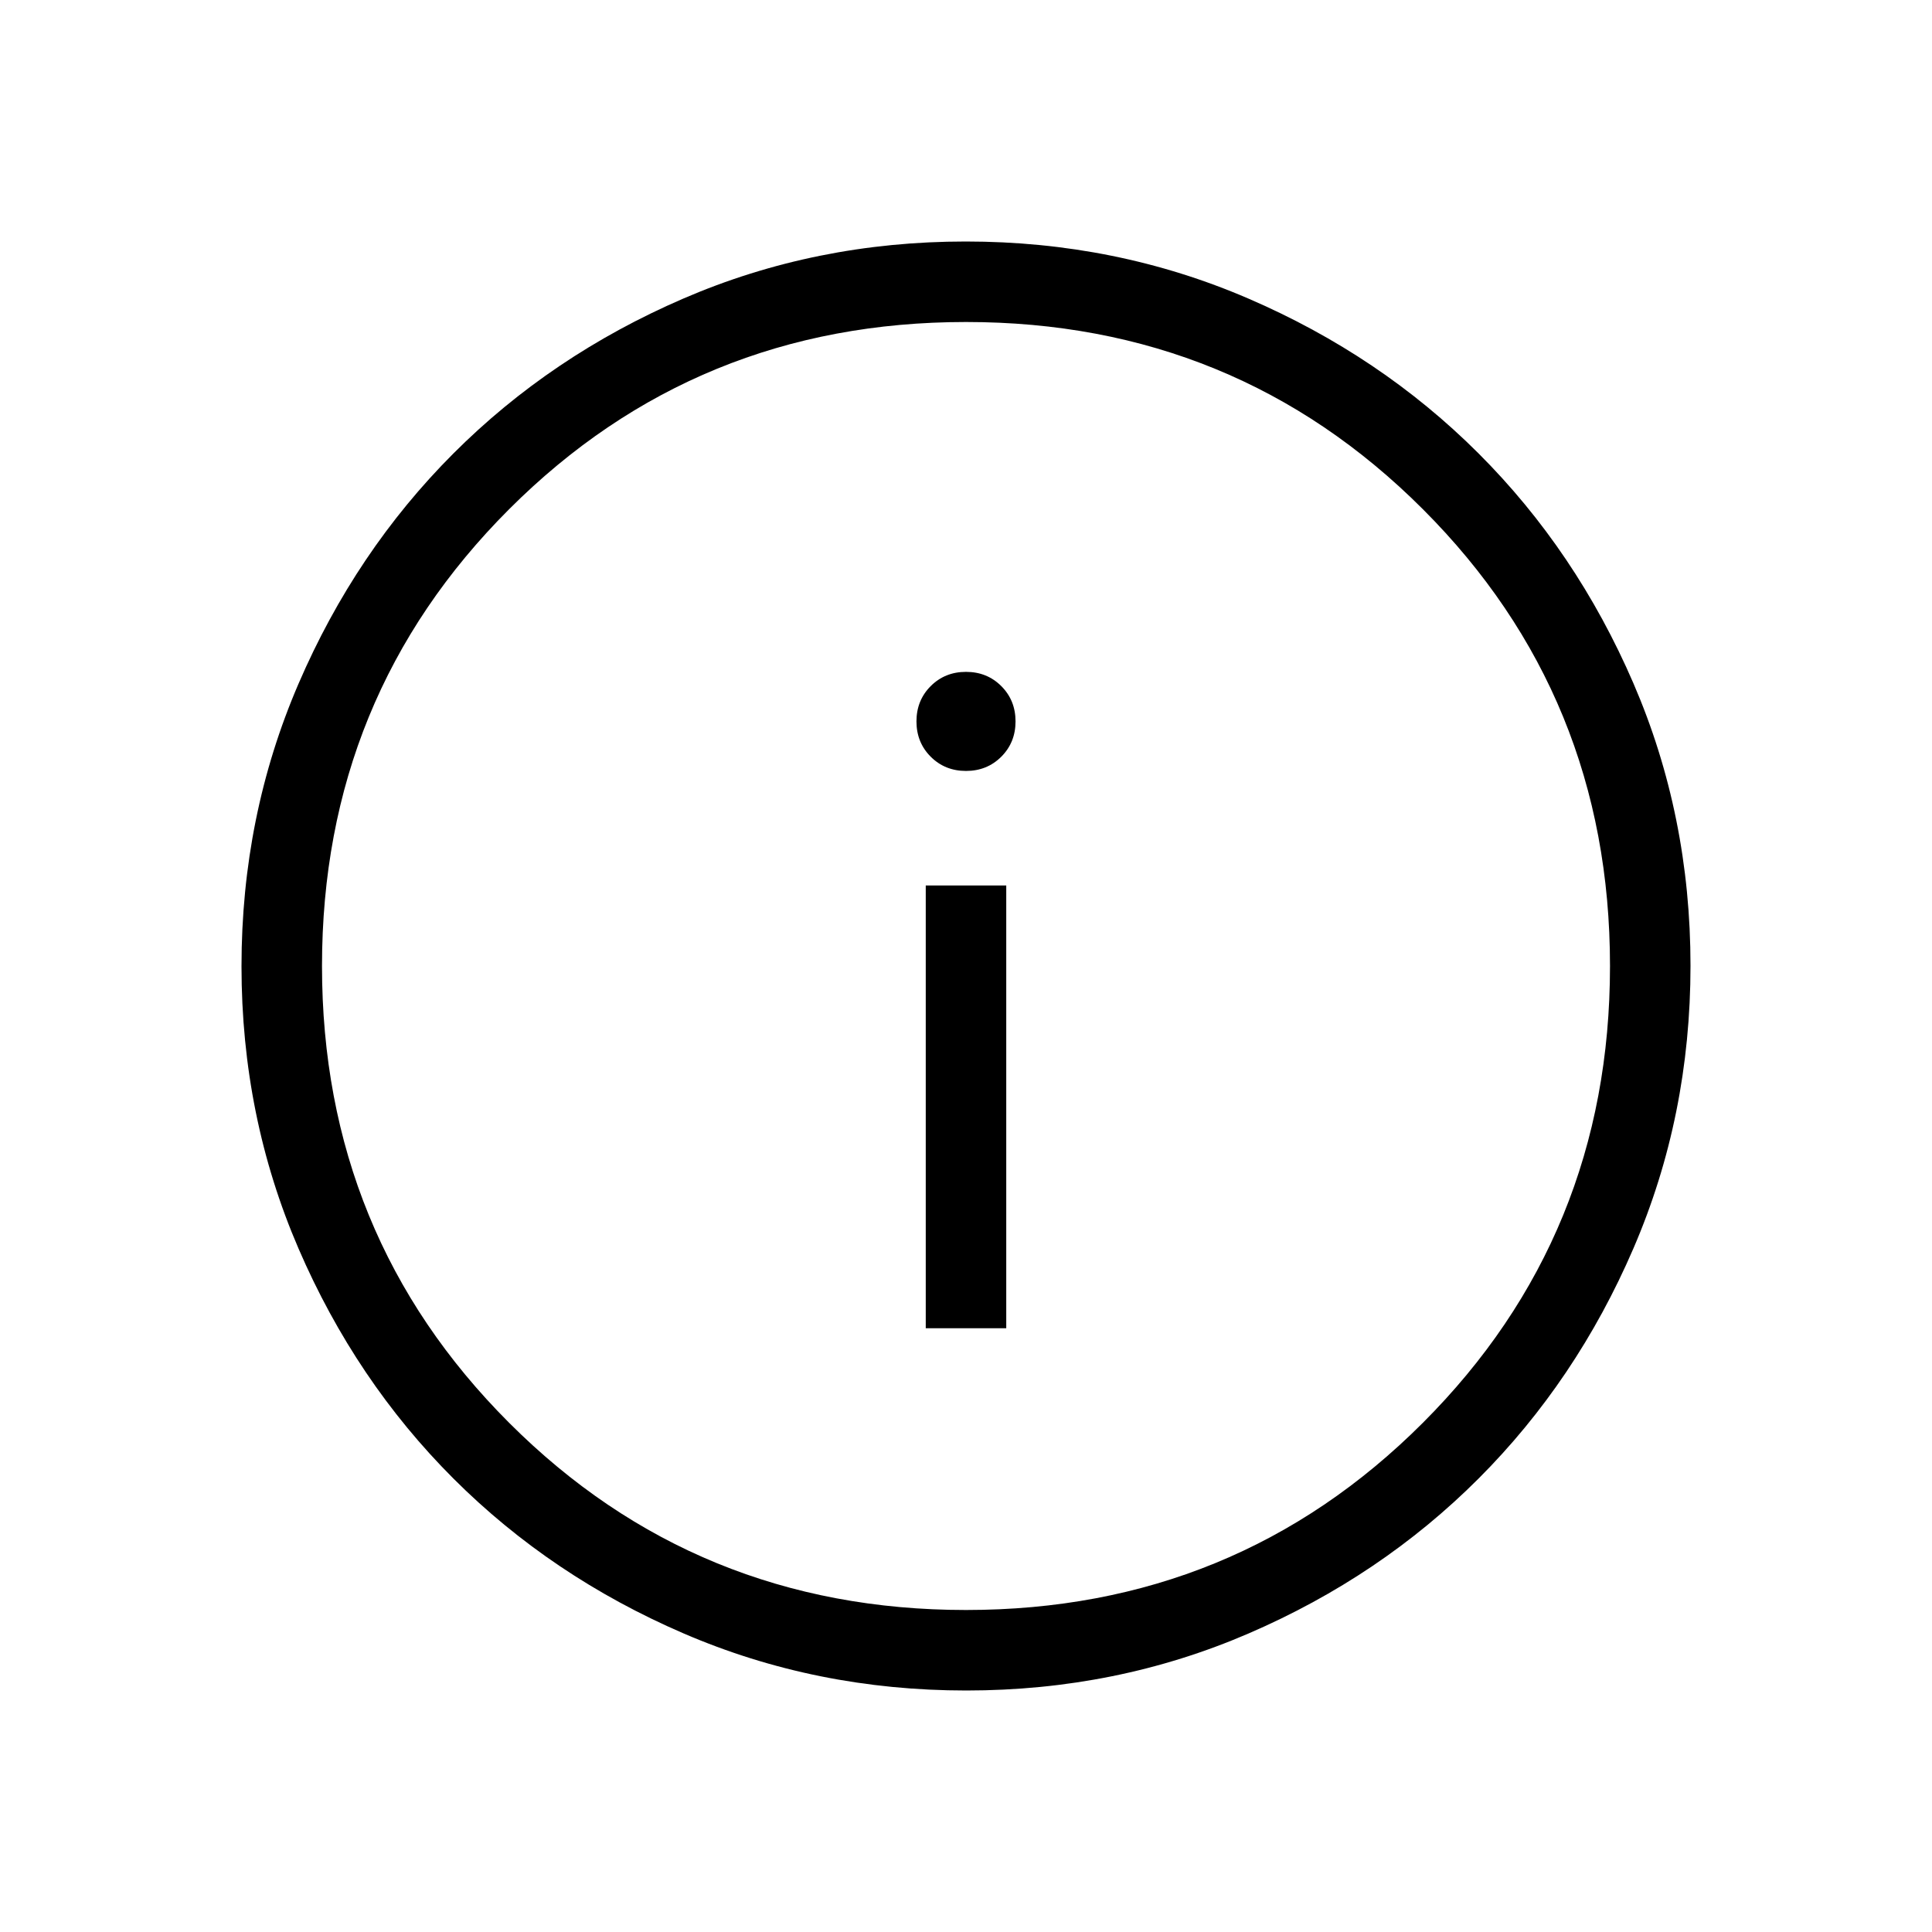
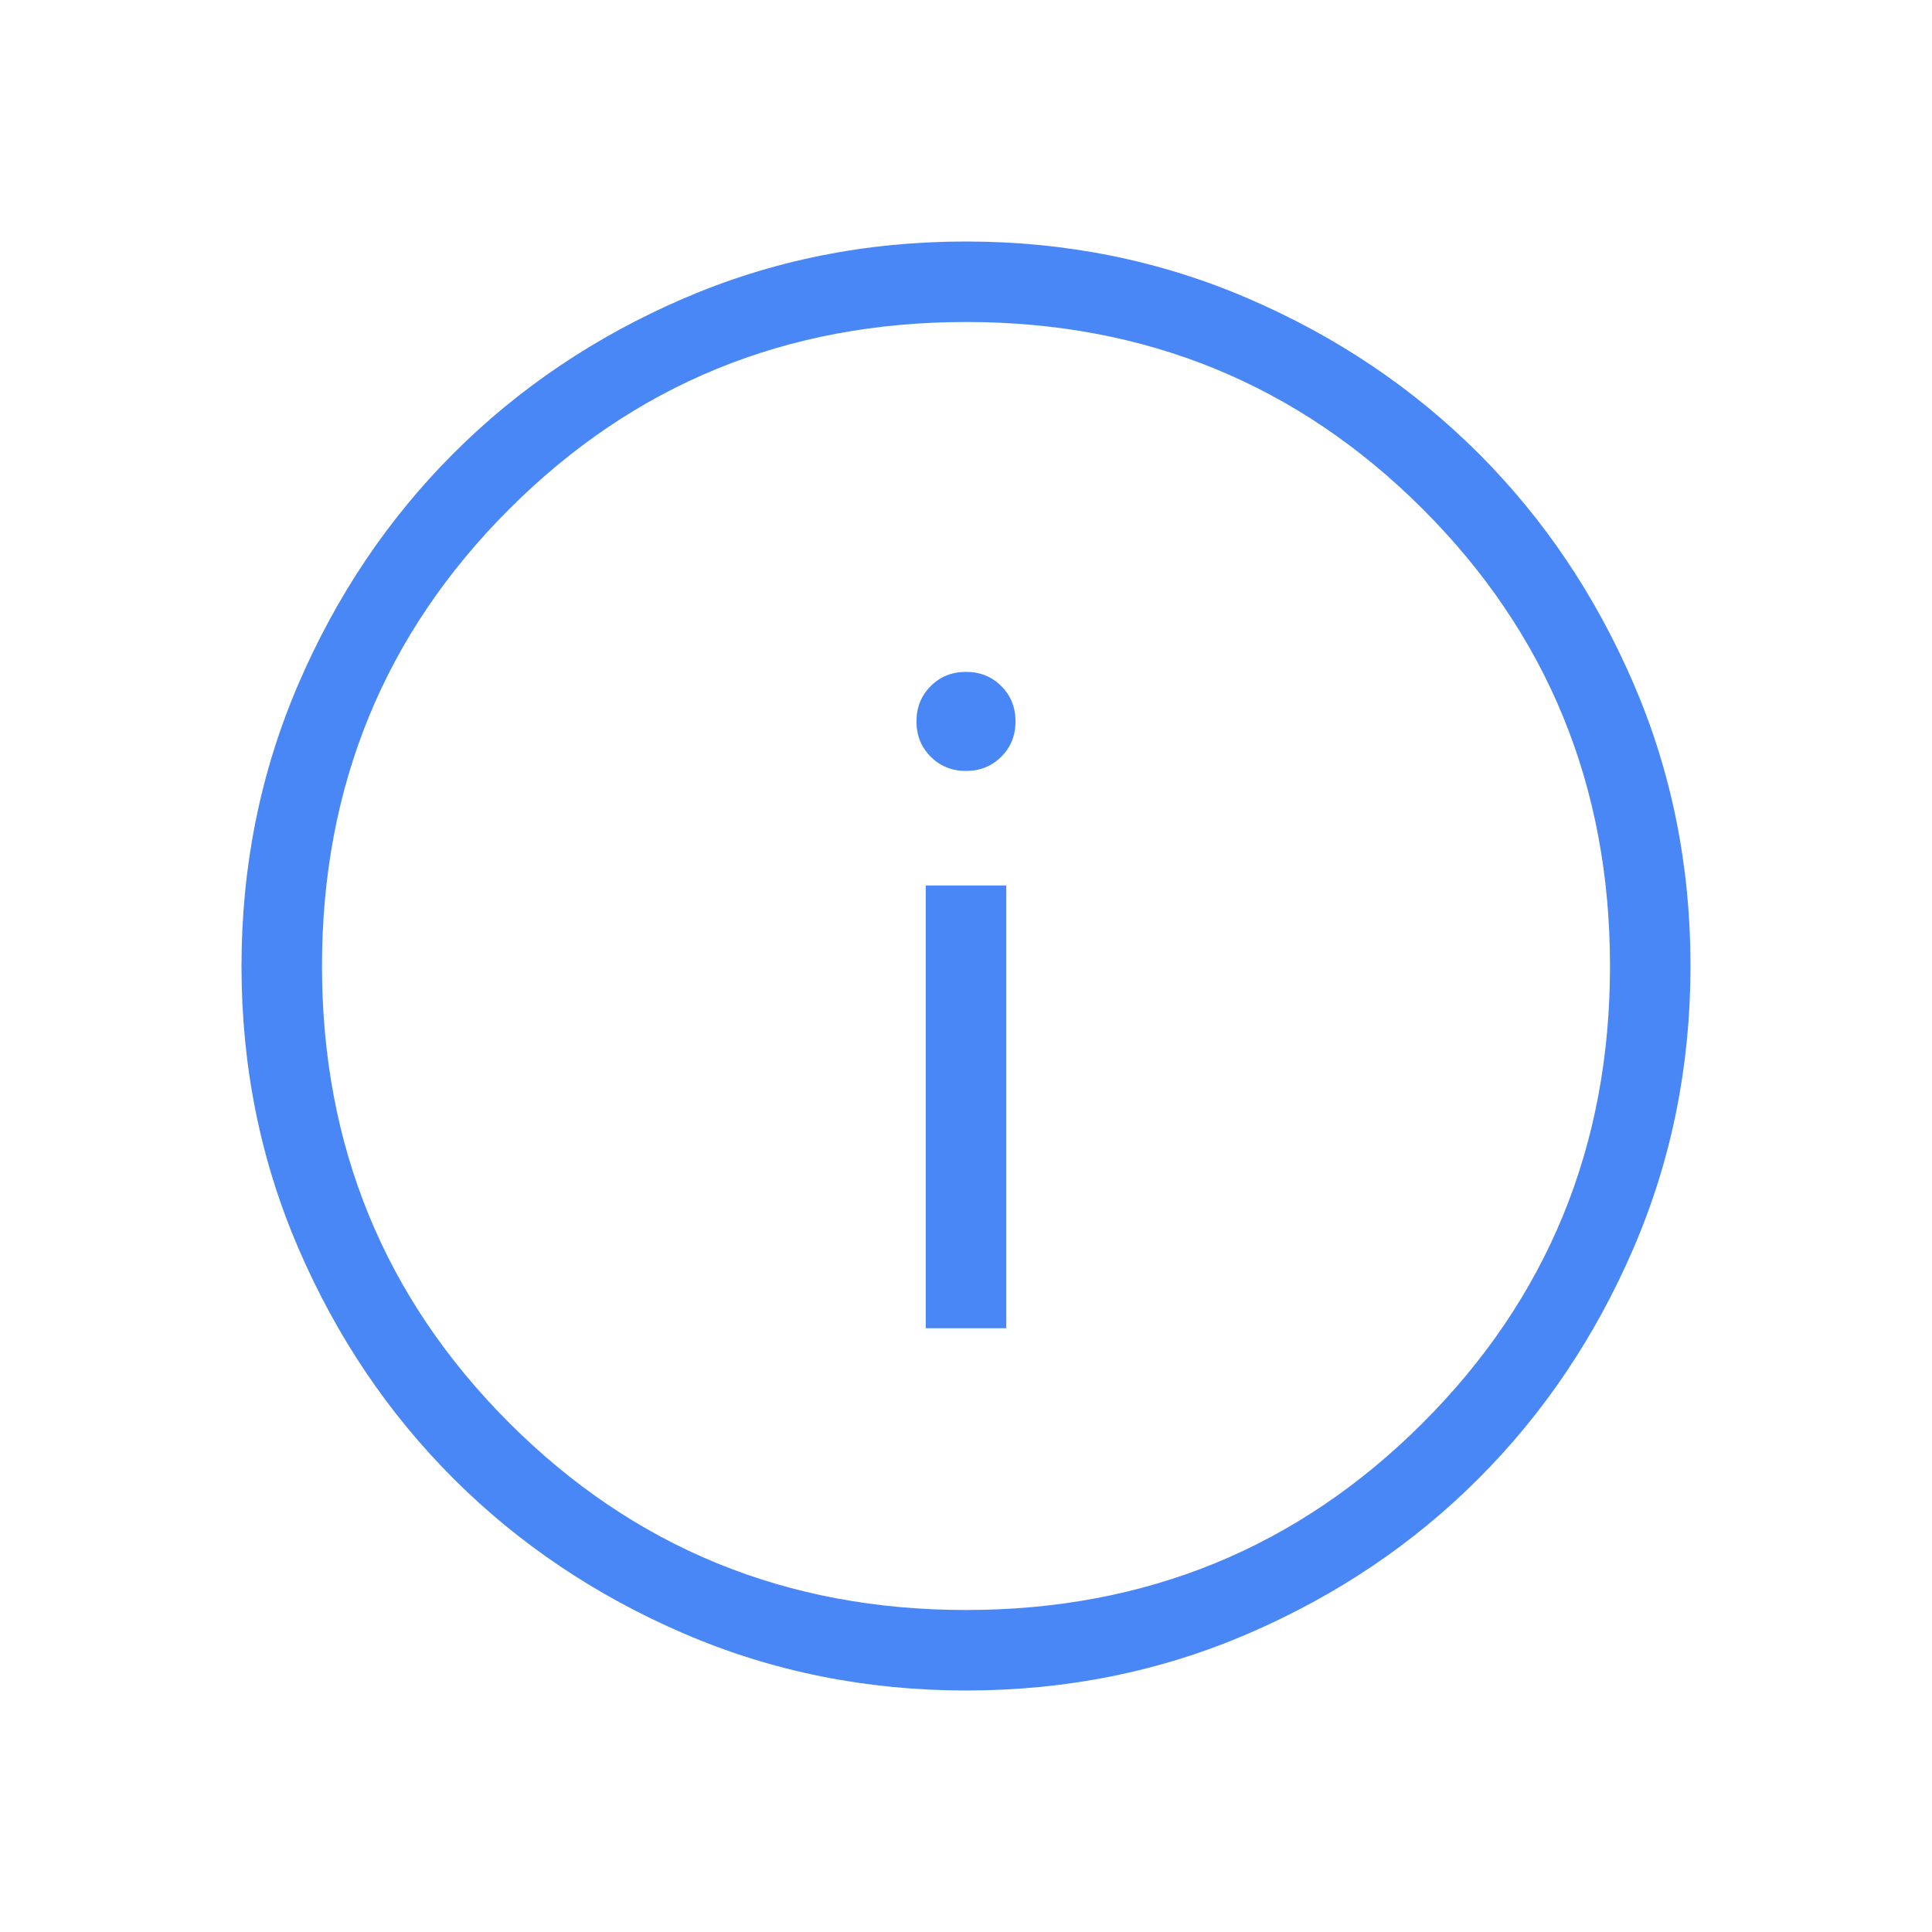
- <svg xmlns="http://www.w3.org/2000/svg" height="24" viewBox="0 -960 960 960" width="24">
-   <path d="M460-300h40v-220h-40v220Zm20-276.923q10.462 0 17.539-7.077 7.076-7.077 7.076-17.539 0-10.461-7.076-17.538-7.077-7.077-17.539-7.077-10.462 0-17.539 7.077-7.076 7.077-7.076 17.538 0 10.462 7.076 17.539 7.077 7.077 17.539 7.077ZM480.134-120q-74.673 0-140.41-28.339-65.737-28.34-114.365-76.922-48.627-48.582-76.993-114.257Q120-405.194 120-479.866q0-74.673 28.339-140.41 28.34-65.737 76.922-114.365 48.582-48.627 114.257-76.993Q405.194-840 479.866-840q74.673 0 140.41 28.339 65.737 28.34 114.365 76.922 48.627 48.582 76.993 114.257Q840-554.806 840-480.134q0 74.673-28.339 140.41-28.34 65.737-76.922 114.365-48.582 48.627-114.257 76.993Q554.806-120 480.134-120ZM480-160q134 0 227-93t93-227q0-134-93-227t-227-93q-134 0-227 93t-93 227q0 134 93 227t227 93Zm0-320Z" />
+ <svg xmlns="http://www.w3.org/2000/svg" height="24" viewBox="0 -960 960 960" width="24" version="1.1" id="svg1">
+   <defs id="defs1" />
+   <path d="M460-300h40v-220h-40v220Zm20-276.923q10.462 0 17.539-7.077 7.076-7.077 7.076-17.539 0-10.461-7.076-17.538-7.077-7.077-17.539-7.077-10.462 0-17.539 7.077-7.076 7.077-7.076 17.538 0 10.462 7.076 17.539 7.077 7.077 17.539 7.077ZM480.134-120q-74.673 0-140.41-28.339-65.737-28.34-114.365-76.922-48.627-48.582-76.993-114.257Q120-405.194 120-479.866q0-74.673 28.339-140.41 28.34-65.737 76.922-114.365 48.582-48.627 114.257-76.993Q405.194-840 479.866-840q74.673 0 140.41 28.339 65.737 28.34 114.365 76.922 48.627 48.582 76.993 114.257Q840-554.806 840-480.134q0 74.673-28.339 140.41-28.34 65.737-76.922 114.365-48.582 48.627-114.257 76.993Q554.806-120 480.134-120ZM480-160q134 0 227-93t93-227q0-134-93-227t-227-93q-134 0-227 93t-93 227q0 134 93 227t227 93Zm0-320Z" id="path1" style="fill:#4a87f6;fill-opacity:1" />
</svg>
